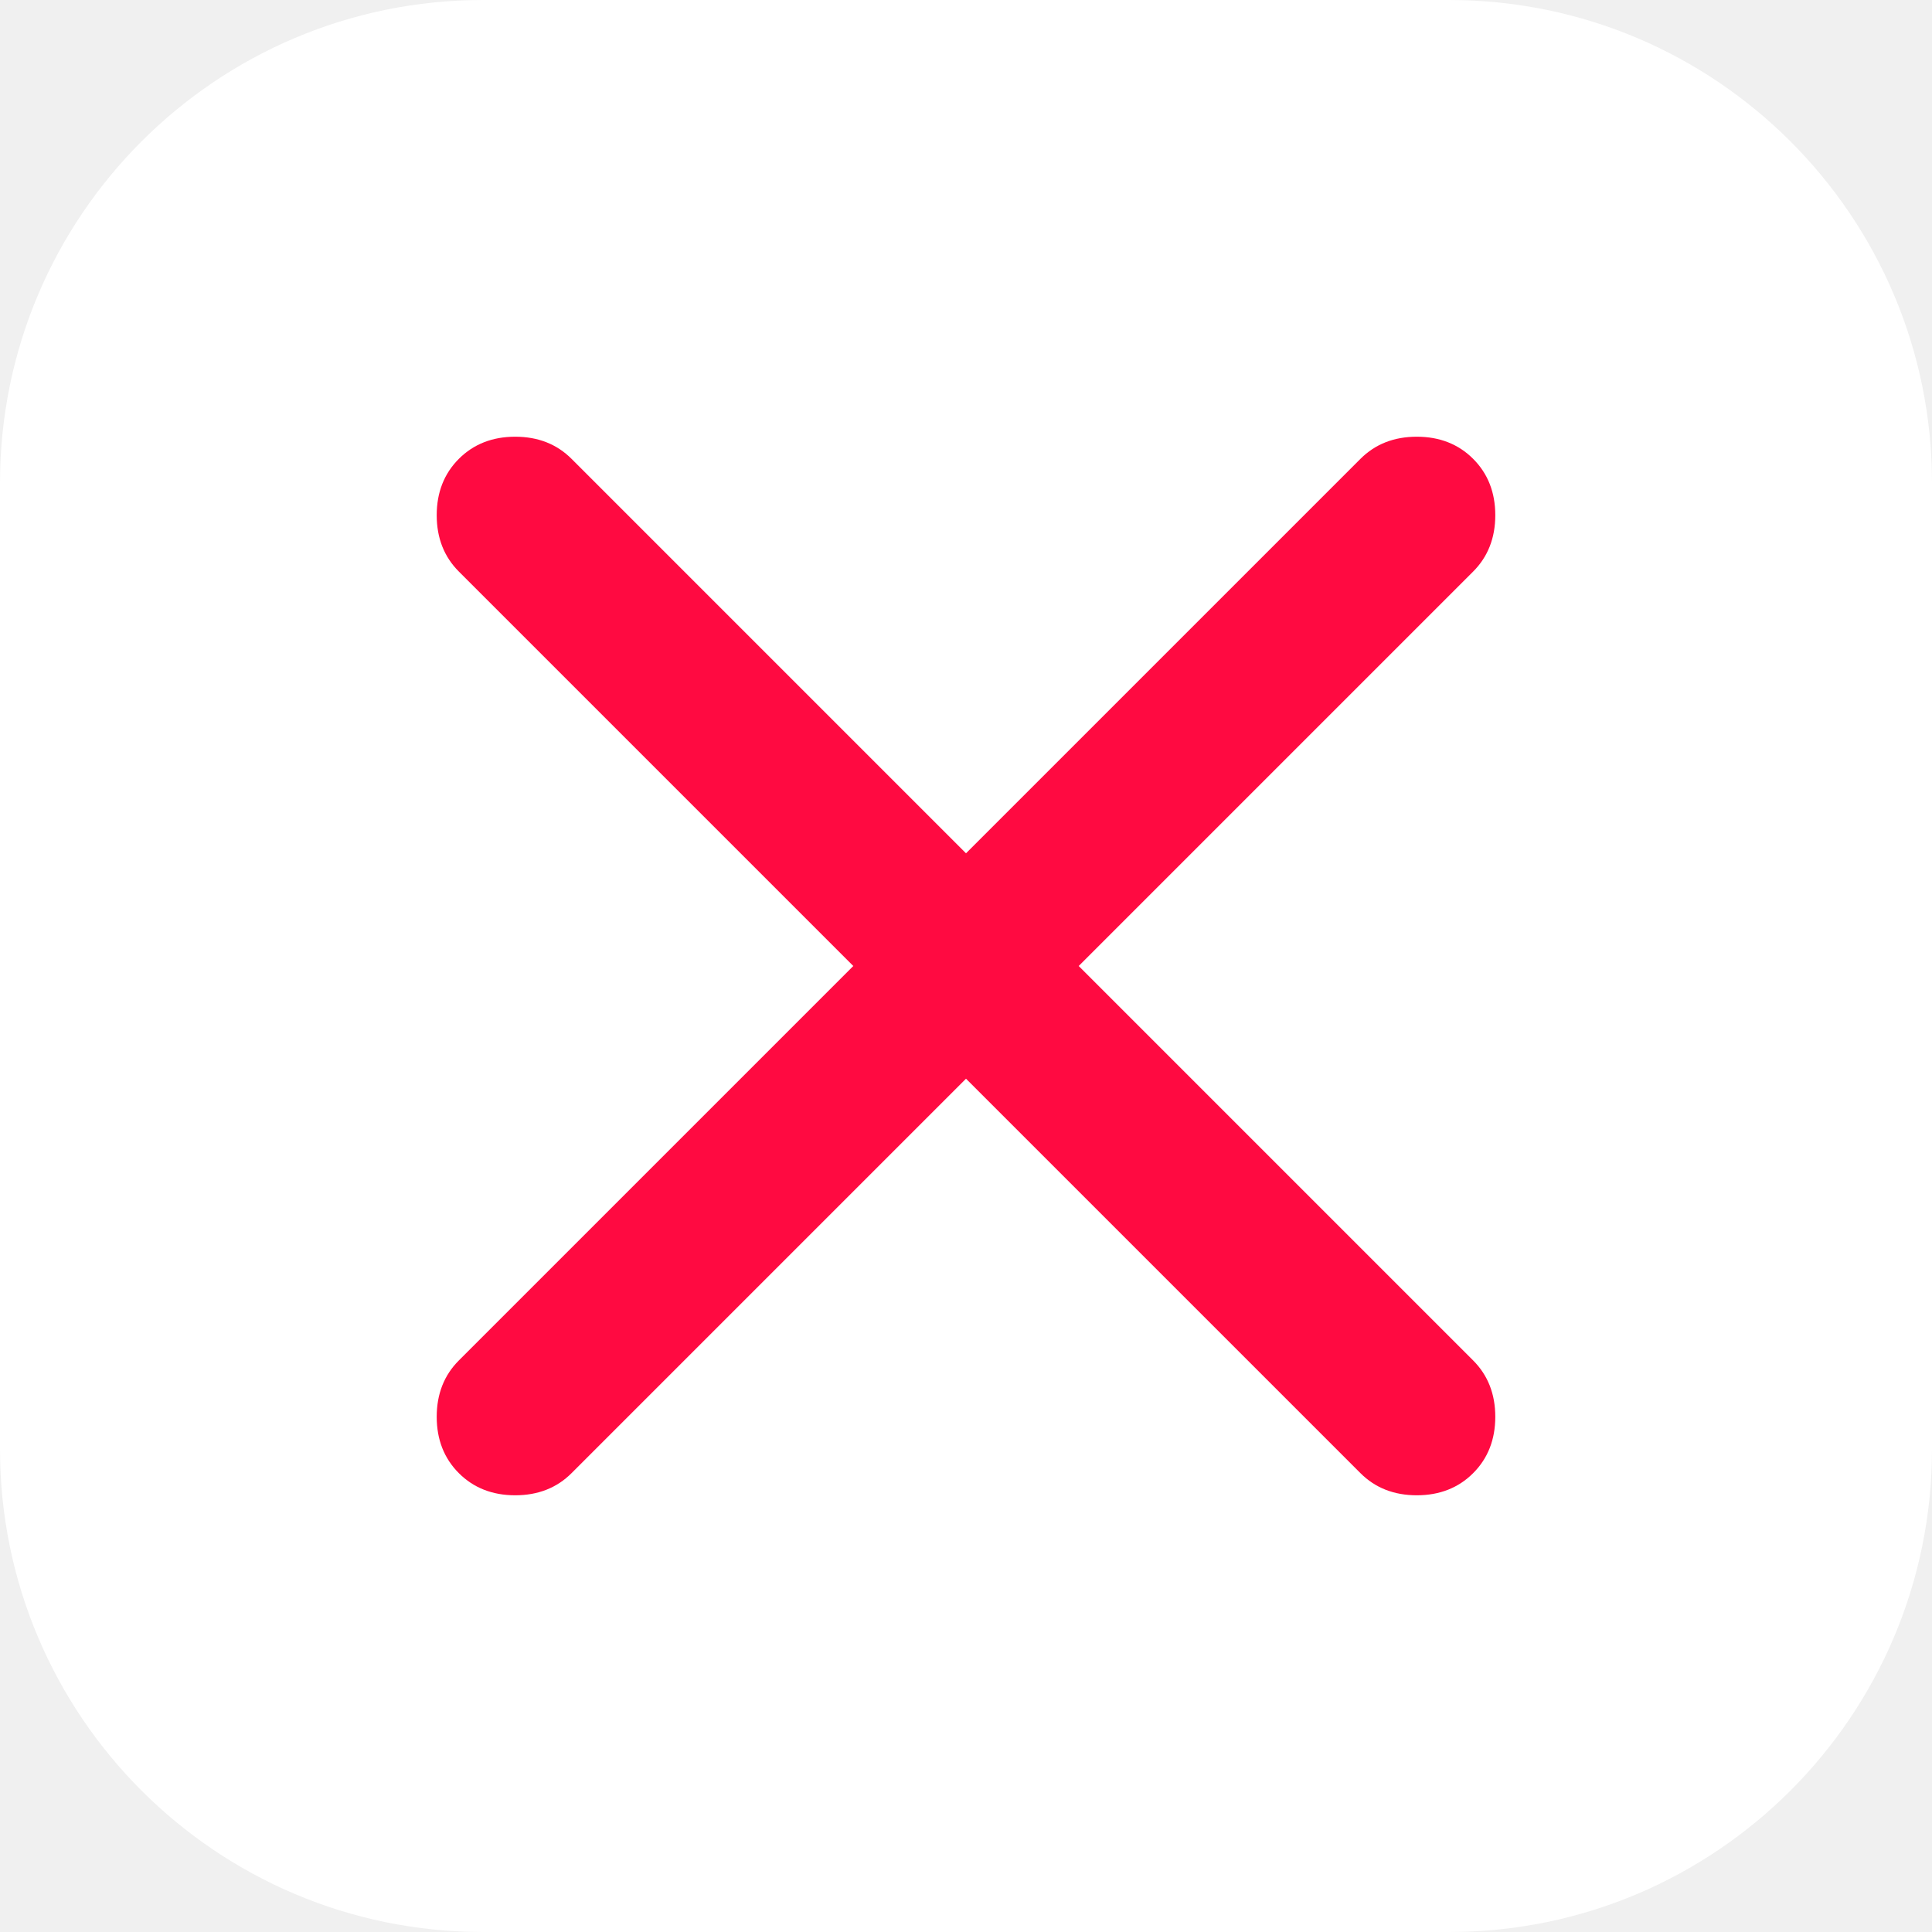
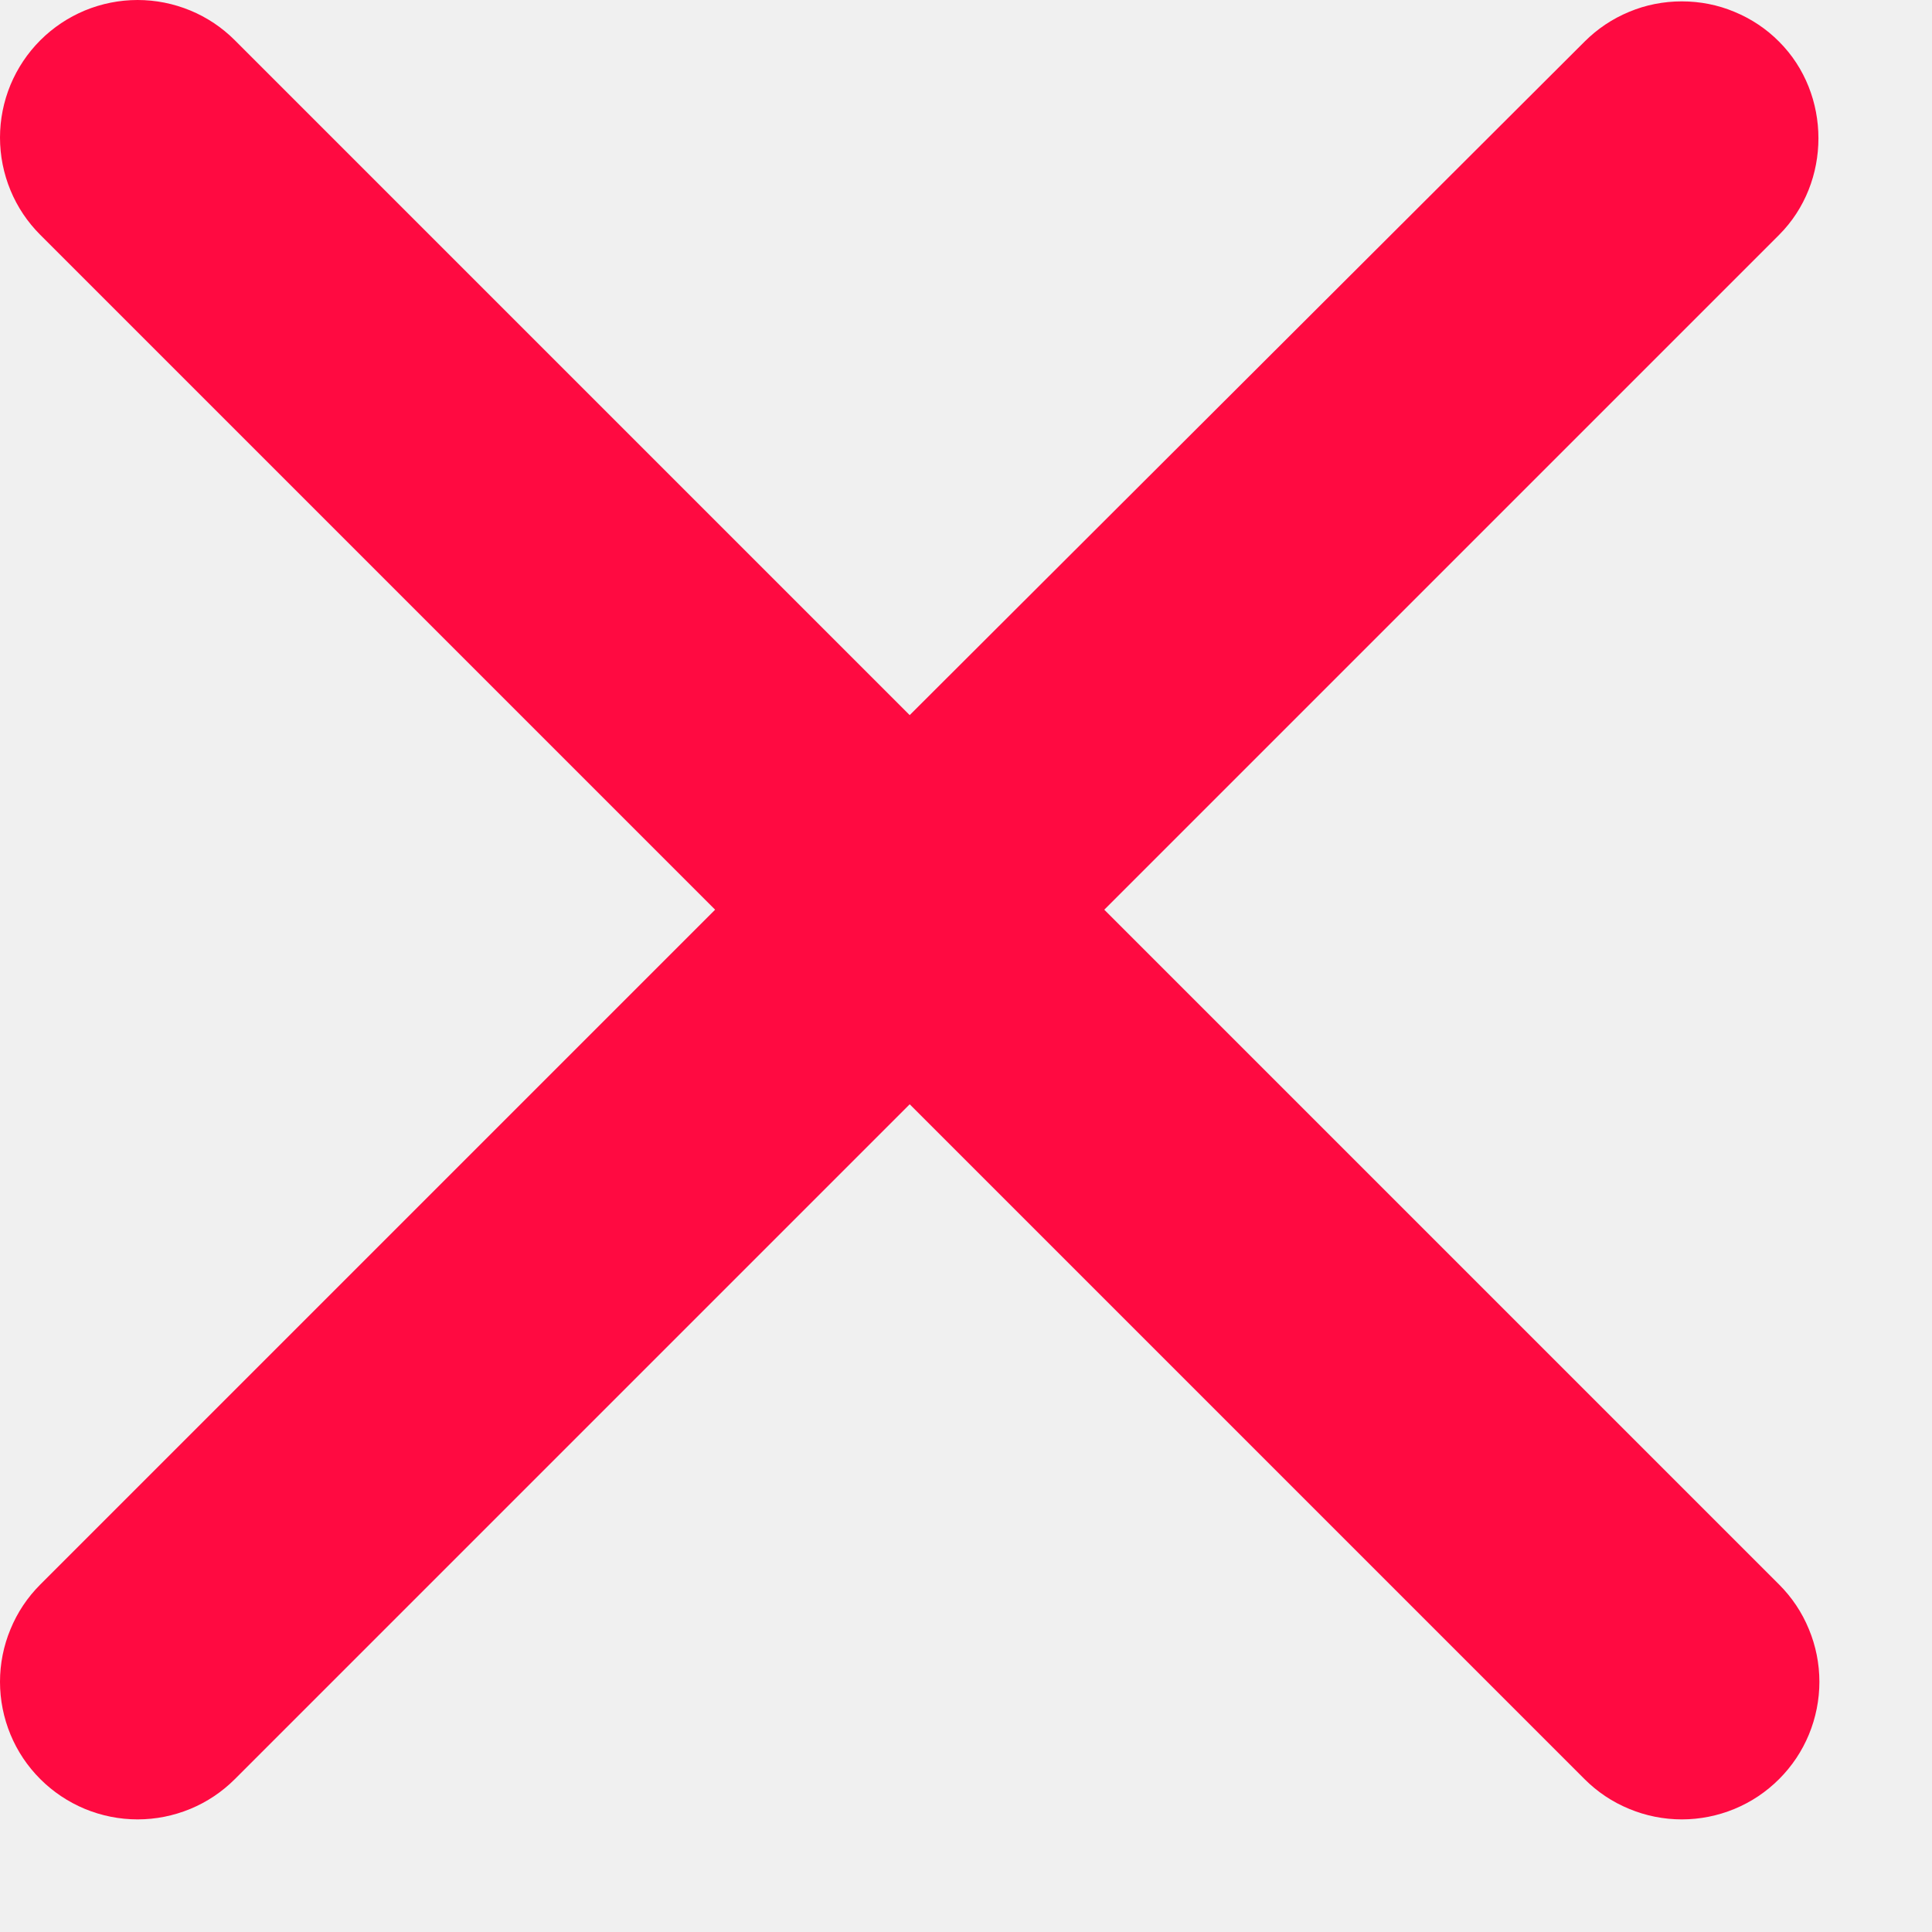
- <svg xmlns="http://www.w3.org/2000/svg" width="24" height="24" viewBox="0 0 24 24" fill="none">
-   <rect width="24" height="24" rx="6" fill="white" />
-   <path d="M12 13.4L7.1 18.3C6.917 18.483 6.683 18.575 6.4 18.575C6.117 18.575 5.883 18.483 5.7 18.3C5.517 18.117 5.425 17.883 5.425 17.6C5.425 17.317 5.517 17.083 5.7 16.9L10.6 12L5.7 7.1C5.517 6.917 5.425 6.683 5.425 6.4C5.425 6.117 5.517 5.883 5.7 5.7C5.883 5.517 6.117 5.425 6.4 5.425C6.683 5.425 6.917 5.517 7.1 5.7L12 10.6L16.9 5.7C17.083 5.517 17.317 5.425 17.6 5.425C17.883 5.425 18.117 5.517 18.3 5.7C18.483 5.883 18.575 6.117 18.575 6.4C18.575 6.683 18.483 6.917 18.3 7.1L13.4 12L18.3 16.9C18.483 17.083 18.575 17.317 18.575 17.6C18.575 17.883 18.483 18.117 18.3 18.3C18.117 18.483 17.883 18.575 17.6 18.575C17.317 18.575 17.083 18.483 16.9 18.3L12 13.4Z" fill="#FF0A41" />
+ <svg xmlns="http://www.w3.org/2000/svg" width="14" height="14" viewBox="0 0 14 14" fill="none">
+   <path d="M12.892 0.302C12.8 0.209 12.69 0.136 12.569 0.086C12.448 0.035 12.318 0.01 12.187 0.01C12.056 0.01 11.926 0.035 11.805 0.086C11.684 0.136 11.575 0.209 11.482 0.302L6.592 5.182L1.702 0.292C1.609 0.199 1.5 0.126 1.379 0.076C1.258 0.026 1.128 9.75509e-10 0.997 0C0.866 -9.75509e-10 0.736 0.026 0.615 0.076C0.495 0.126 0.385 0.199 0.292 0.292C0.199 0.385 0.126 0.495 0.076 0.615C0.026 0.736 -9.75509e-10 0.866 0 0.997C9.75509e-10 1.128 0.026 1.258 0.076 1.379C0.126 1.5 0.199 1.609 0.292 1.702L5.182 6.592L0.292 11.482C0.199 11.575 0.126 11.684 0.076 11.806C0.026 11.926 0 12.056 0 12.187C0 12.318 0.026 12.448 0.076 12.569C0.126 12.69 0.199 12.799 0.292 12.892C0.385 12.985 0.495 13.058 0.615 13.108C0.736 13.158 0.866 13.184 0.997 13.184C1.128 13.184 1.258 13.158 1.379 13.108C1.5 13.058 1.609 12.985 1.702 12.892L6.592 8.002L11.482 12.892C11.575 12.985 11.684 13.058 11.806 13.108C11.926 13.158 12.056 13.184 12.187 13.184C12.318 13.184 12.448 13.158 12.569 13.108C12.69 13.058 12.799 12.985 12.892 12.892C12.985 12.799 13.058 12.69 13.108 12.569C13.158 12.448 13.184 12.318 13.184 12.187C13.184 12.056 13.158 11.926 13.108 11.806C13.058 11.684 12.985 11.575 12.892 11.482L8.002 6.592L12.892 1.702C13.272 1.322 13.272 0.682 12.892 0.302Z" fill="#FF0A41" />
</svg>
